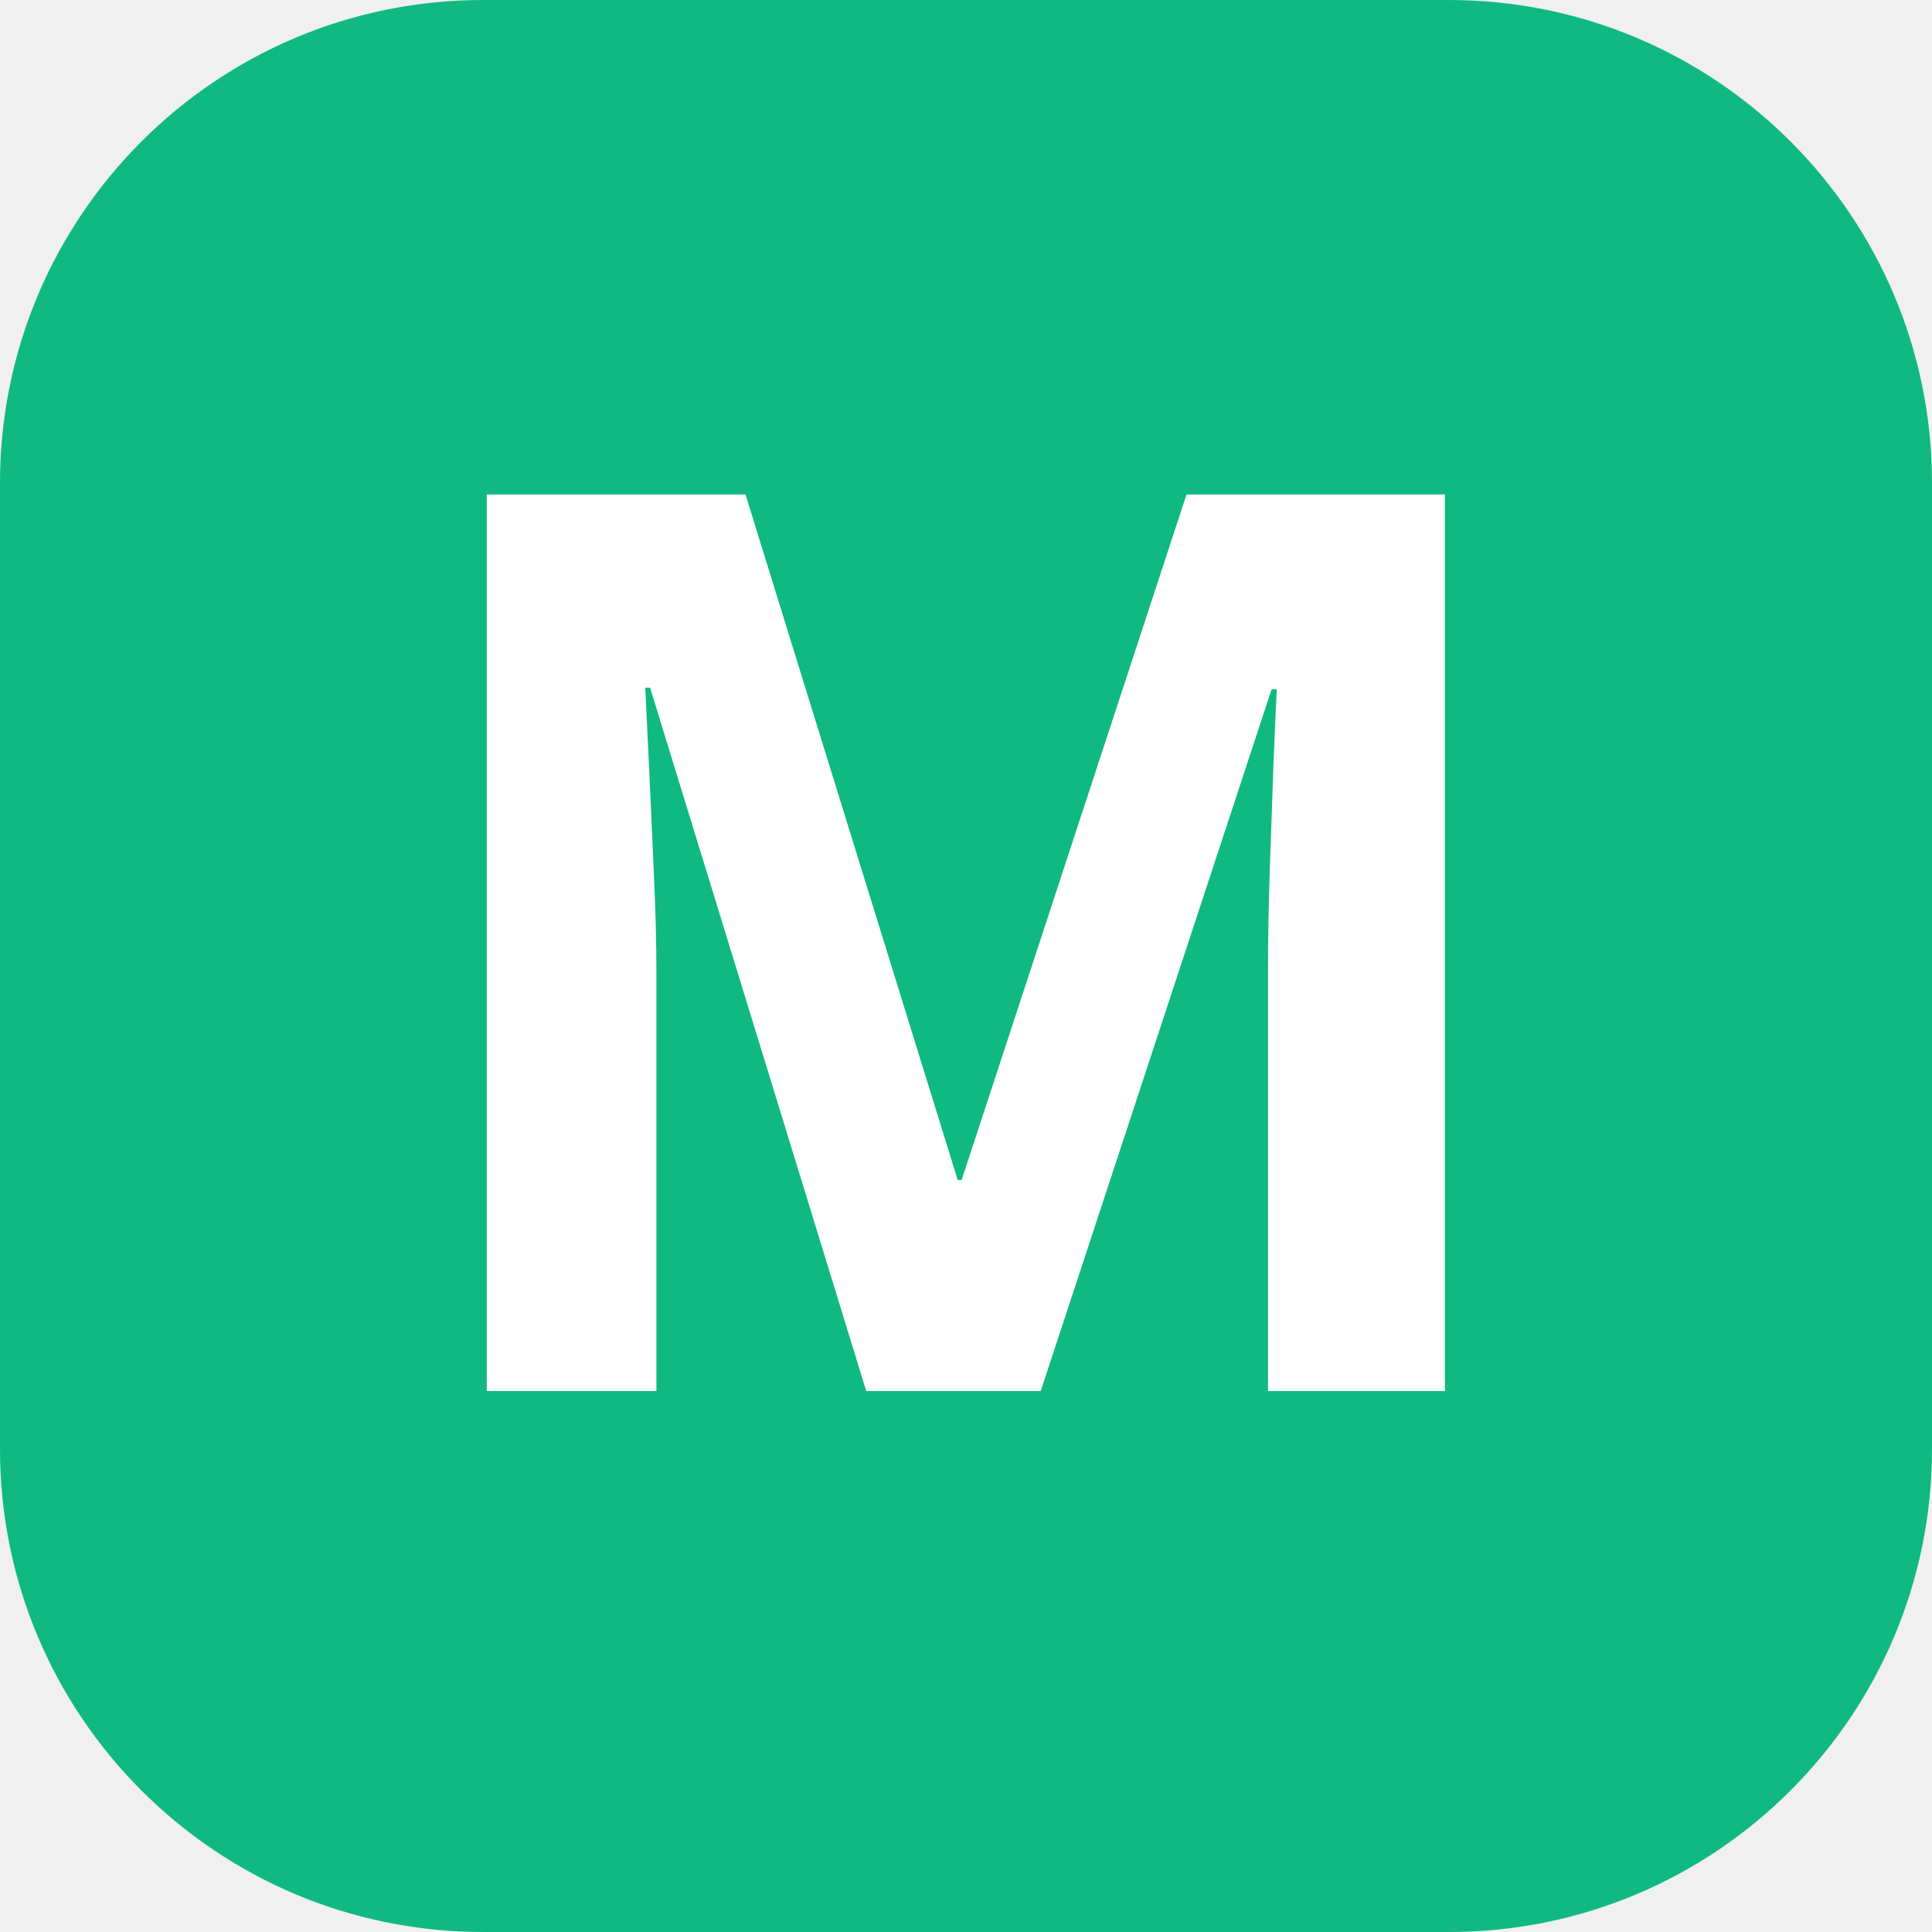
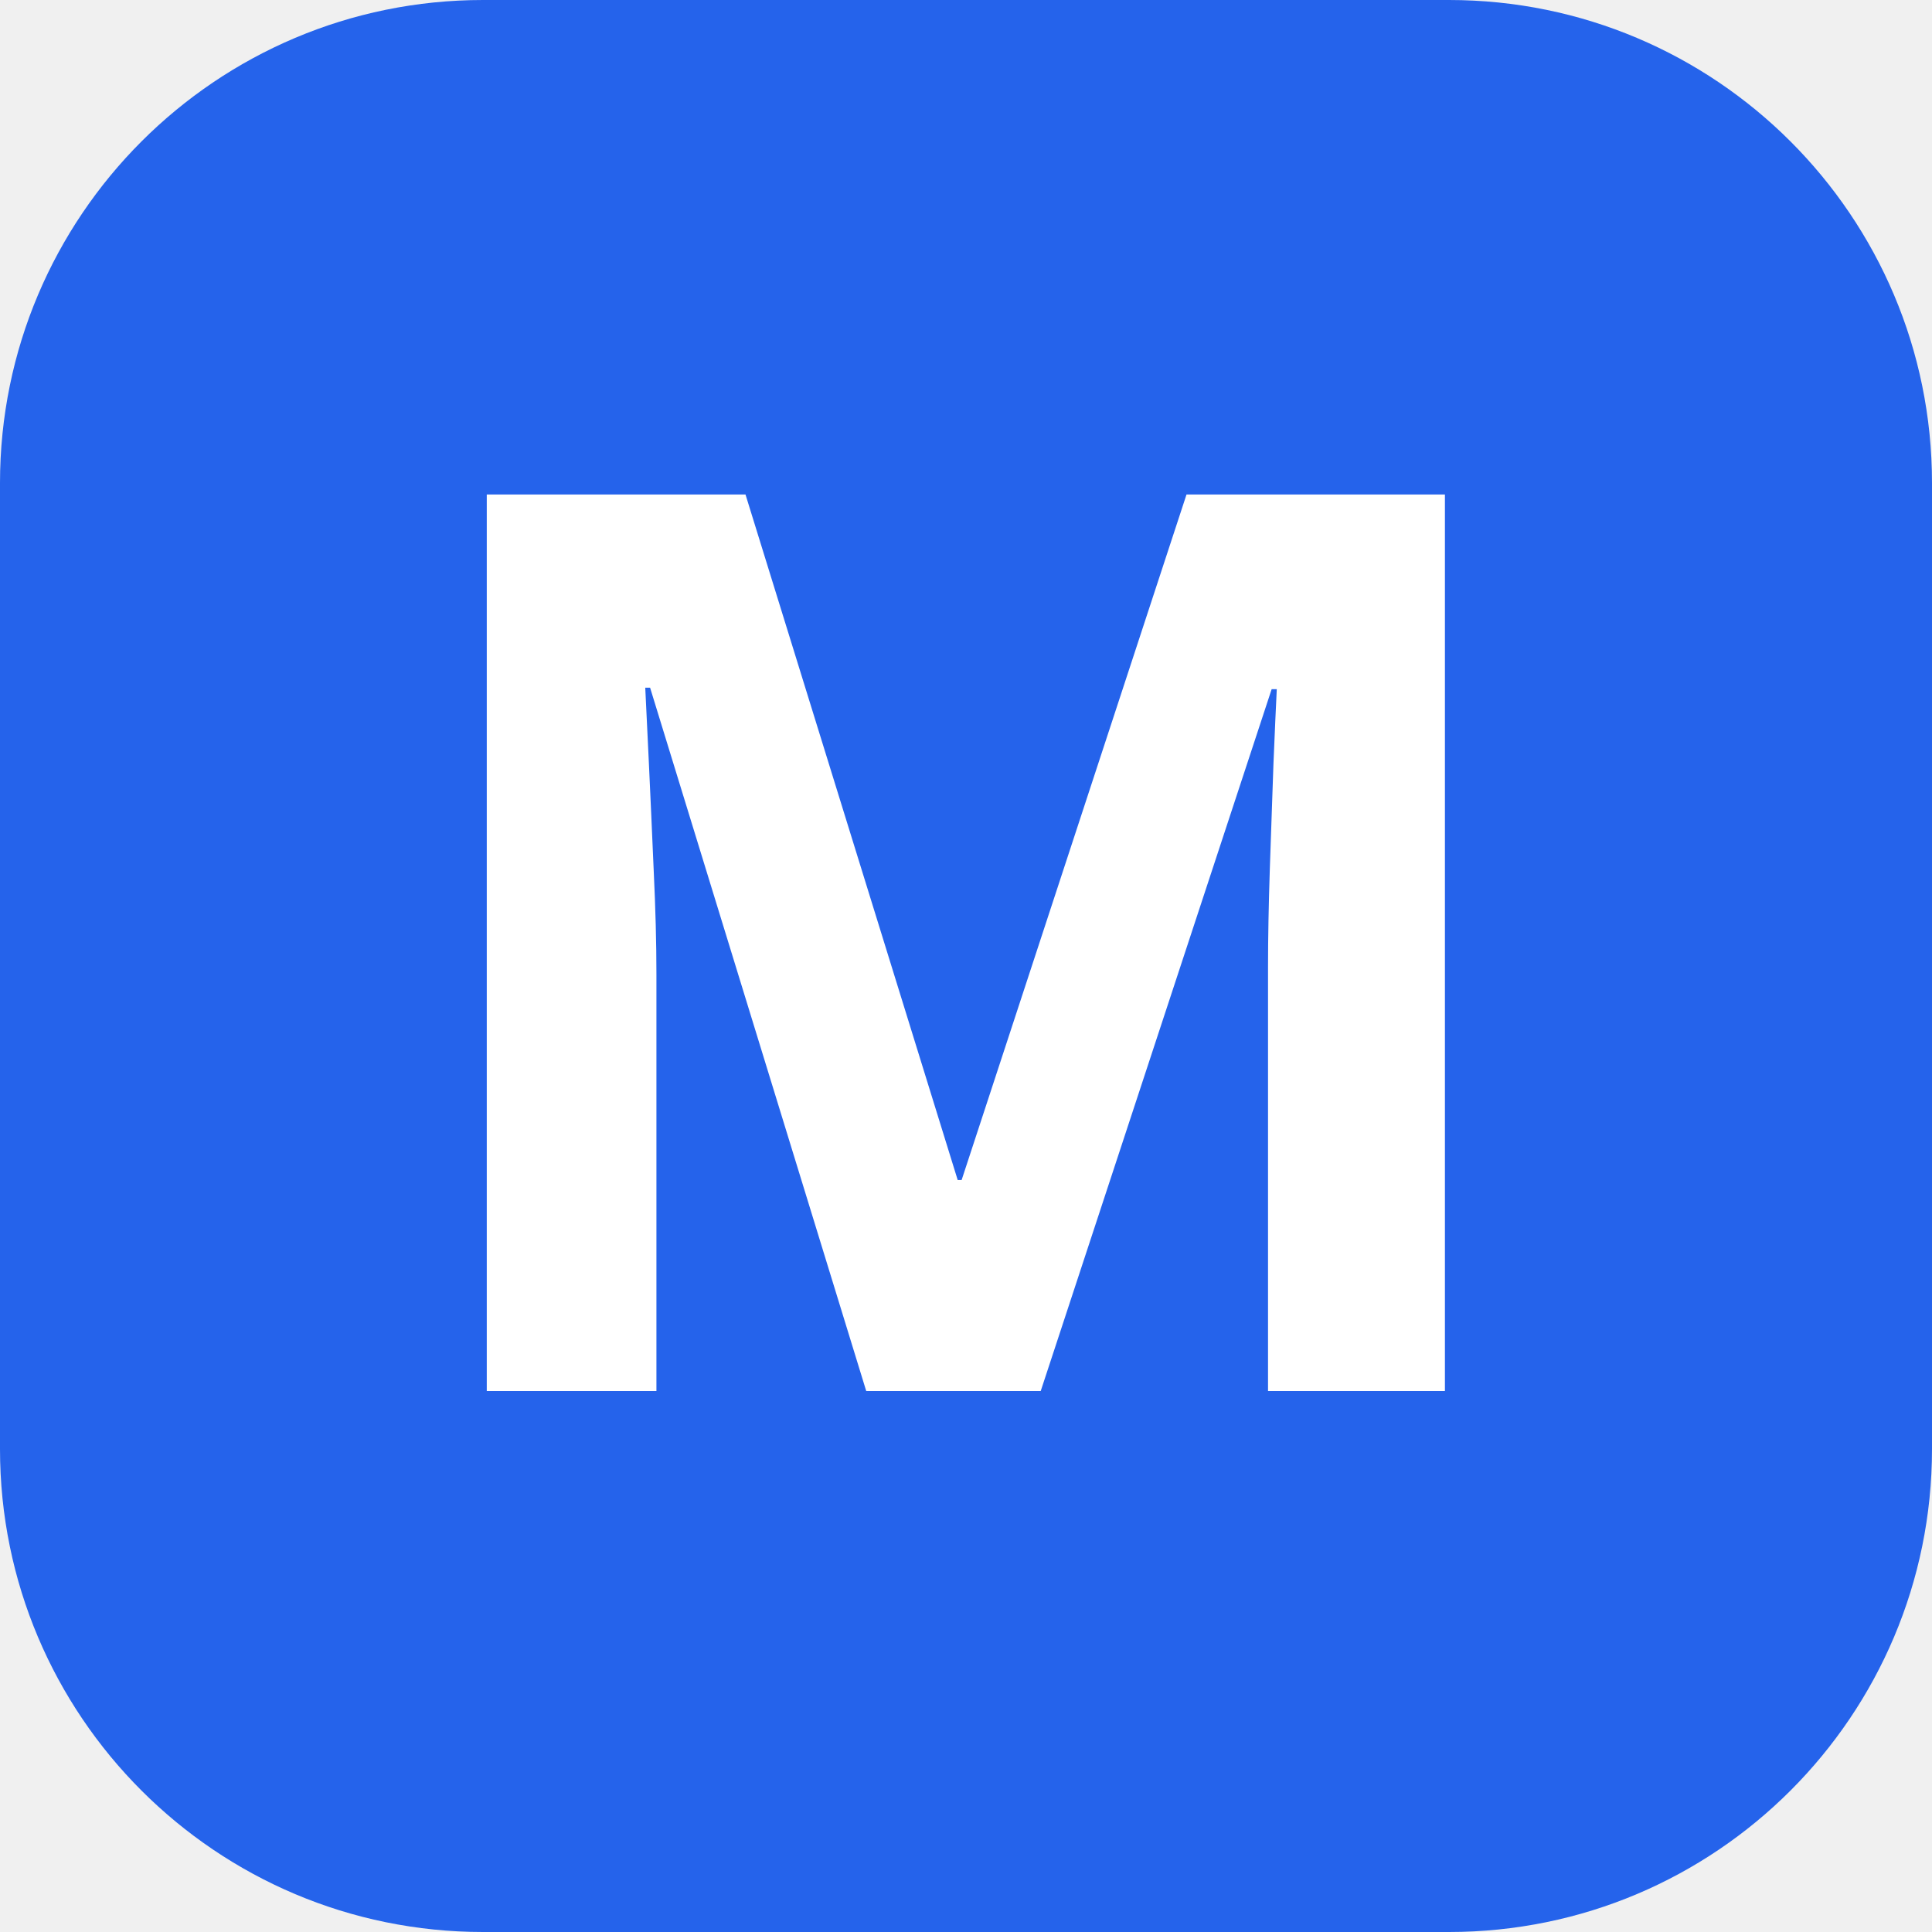
<svg xmlns="http://www.w3.org/2000/svg" viewBox="0 0 100 100">
-   <rect width="100" height="100" rx="25" fill="#10b981" />
+   <rect width="100" height="100" rx="25" fill="#2563eb" />
  <text x="50" y="72" font-family="sans-serif" font-weight="900" font-size="65" fill="#ffffff" text-anchor="middle">M</text>
</svg>
